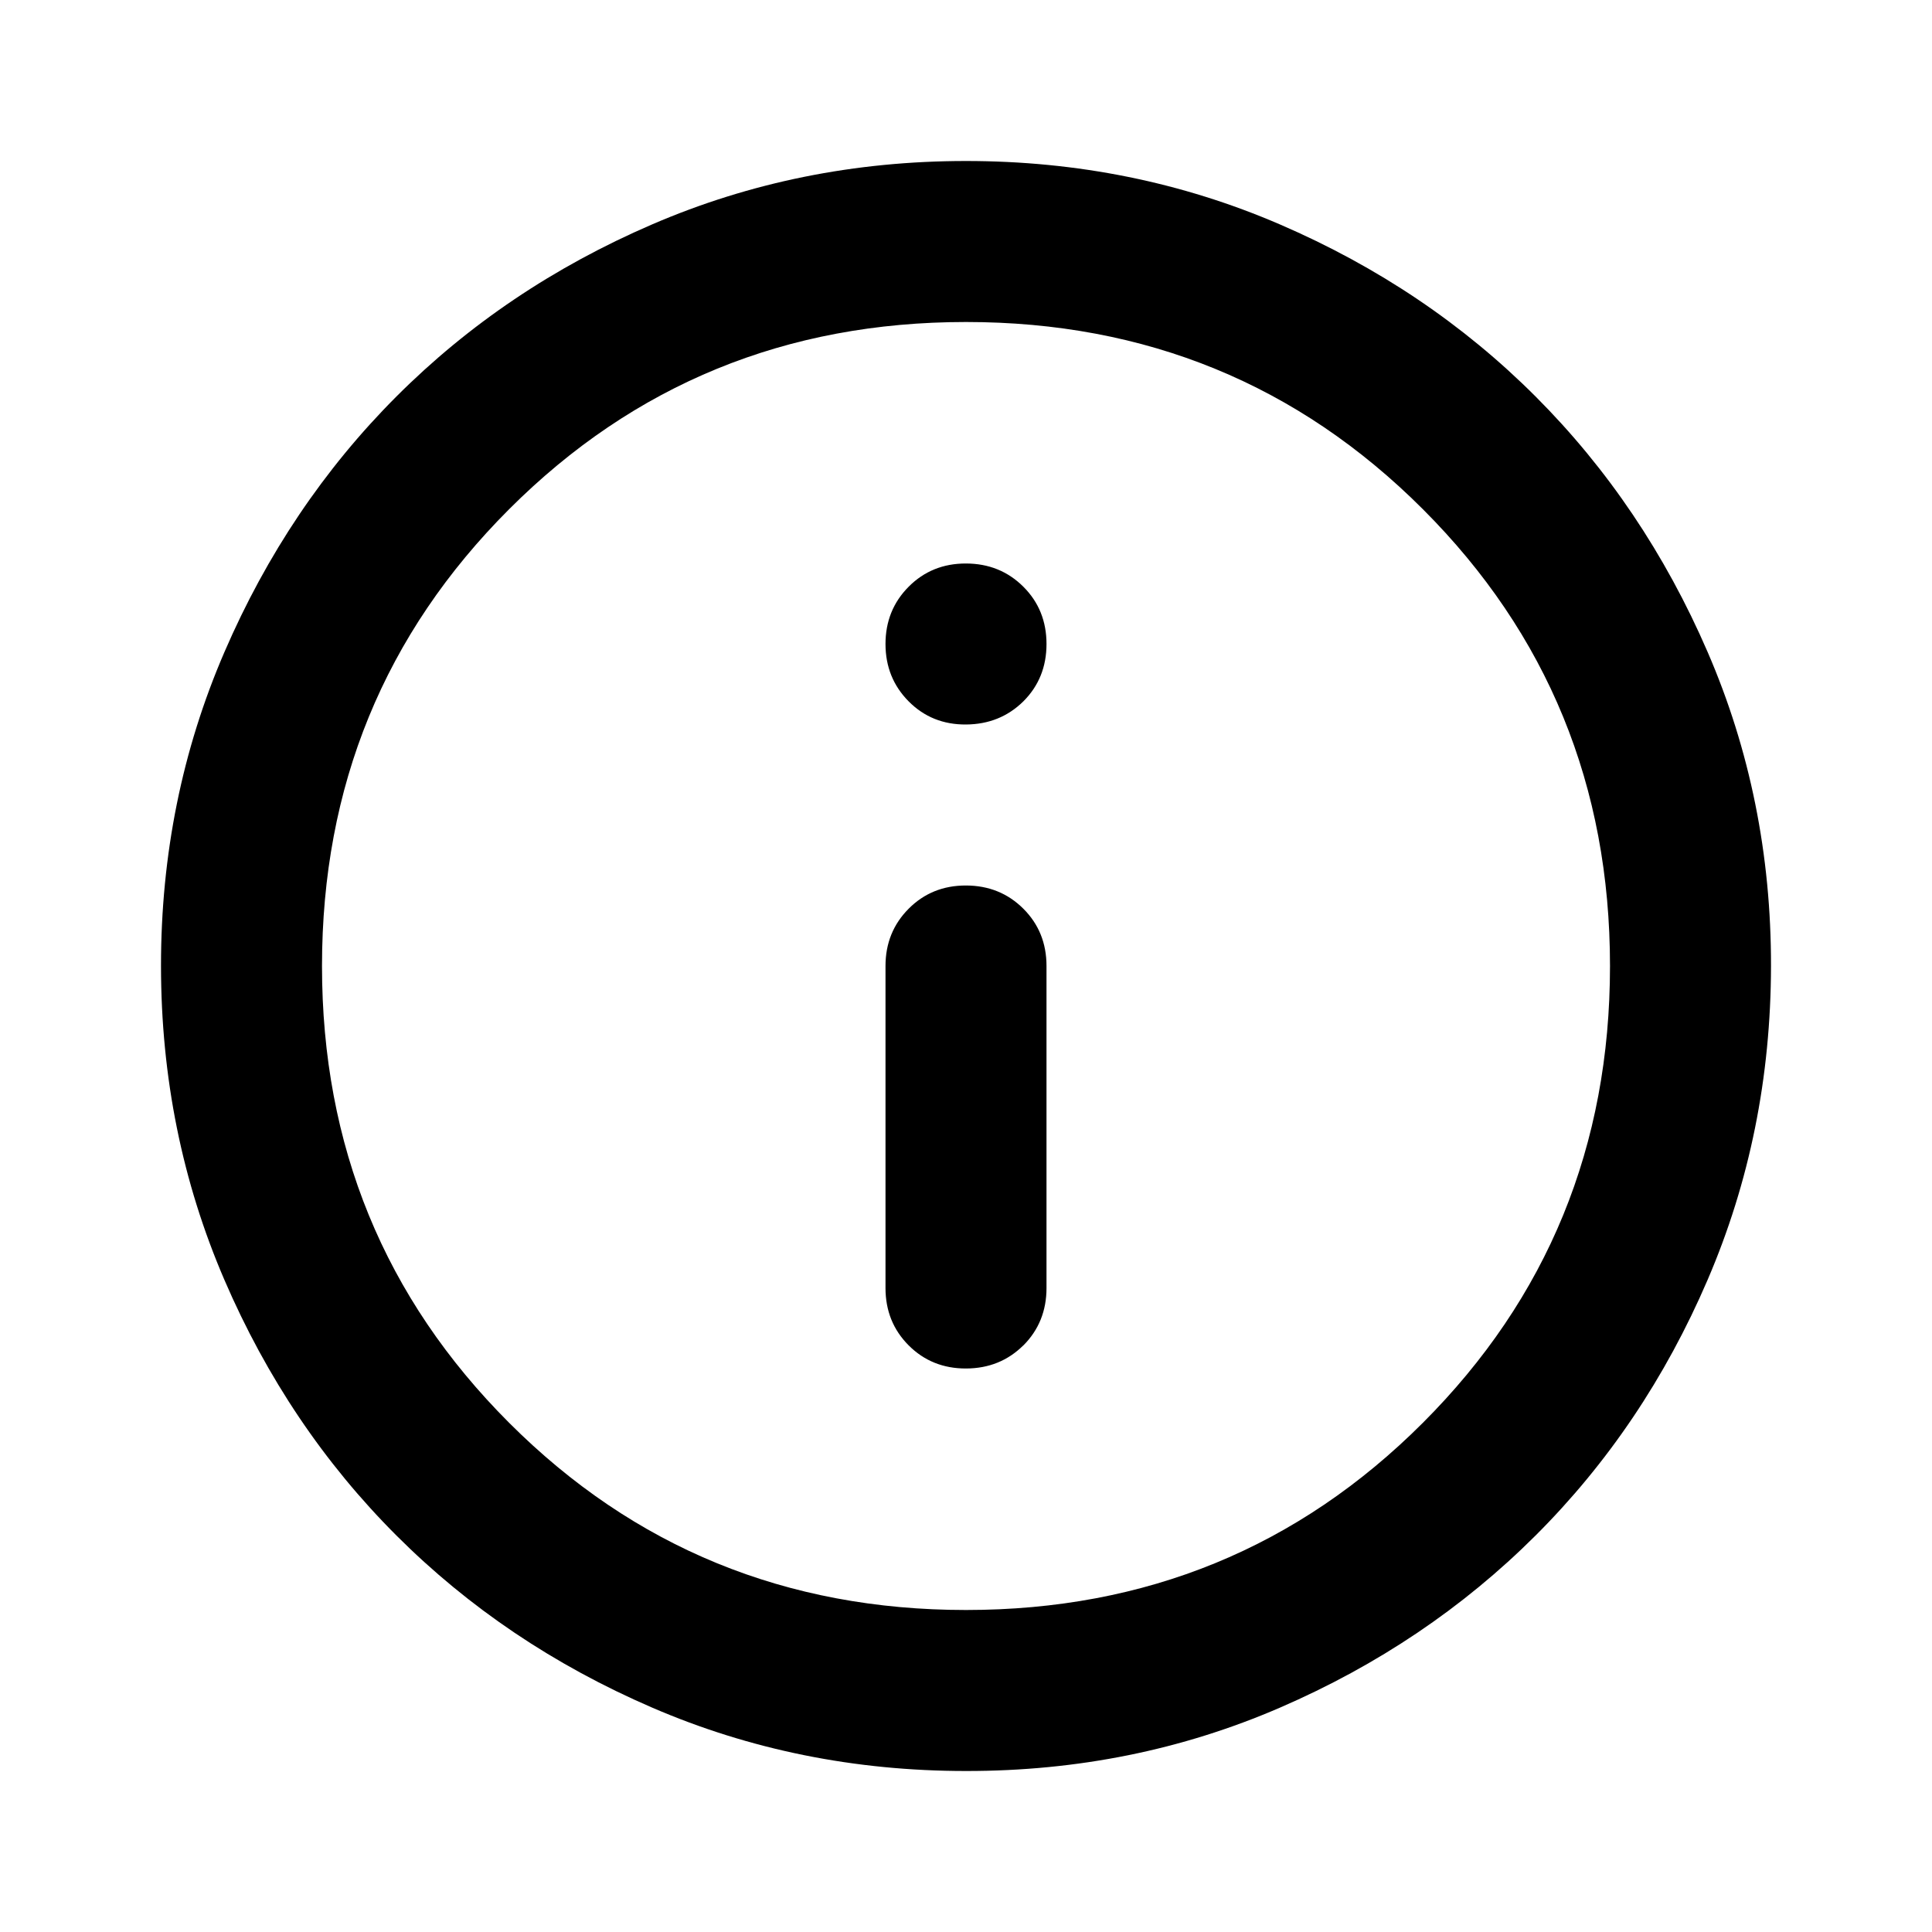
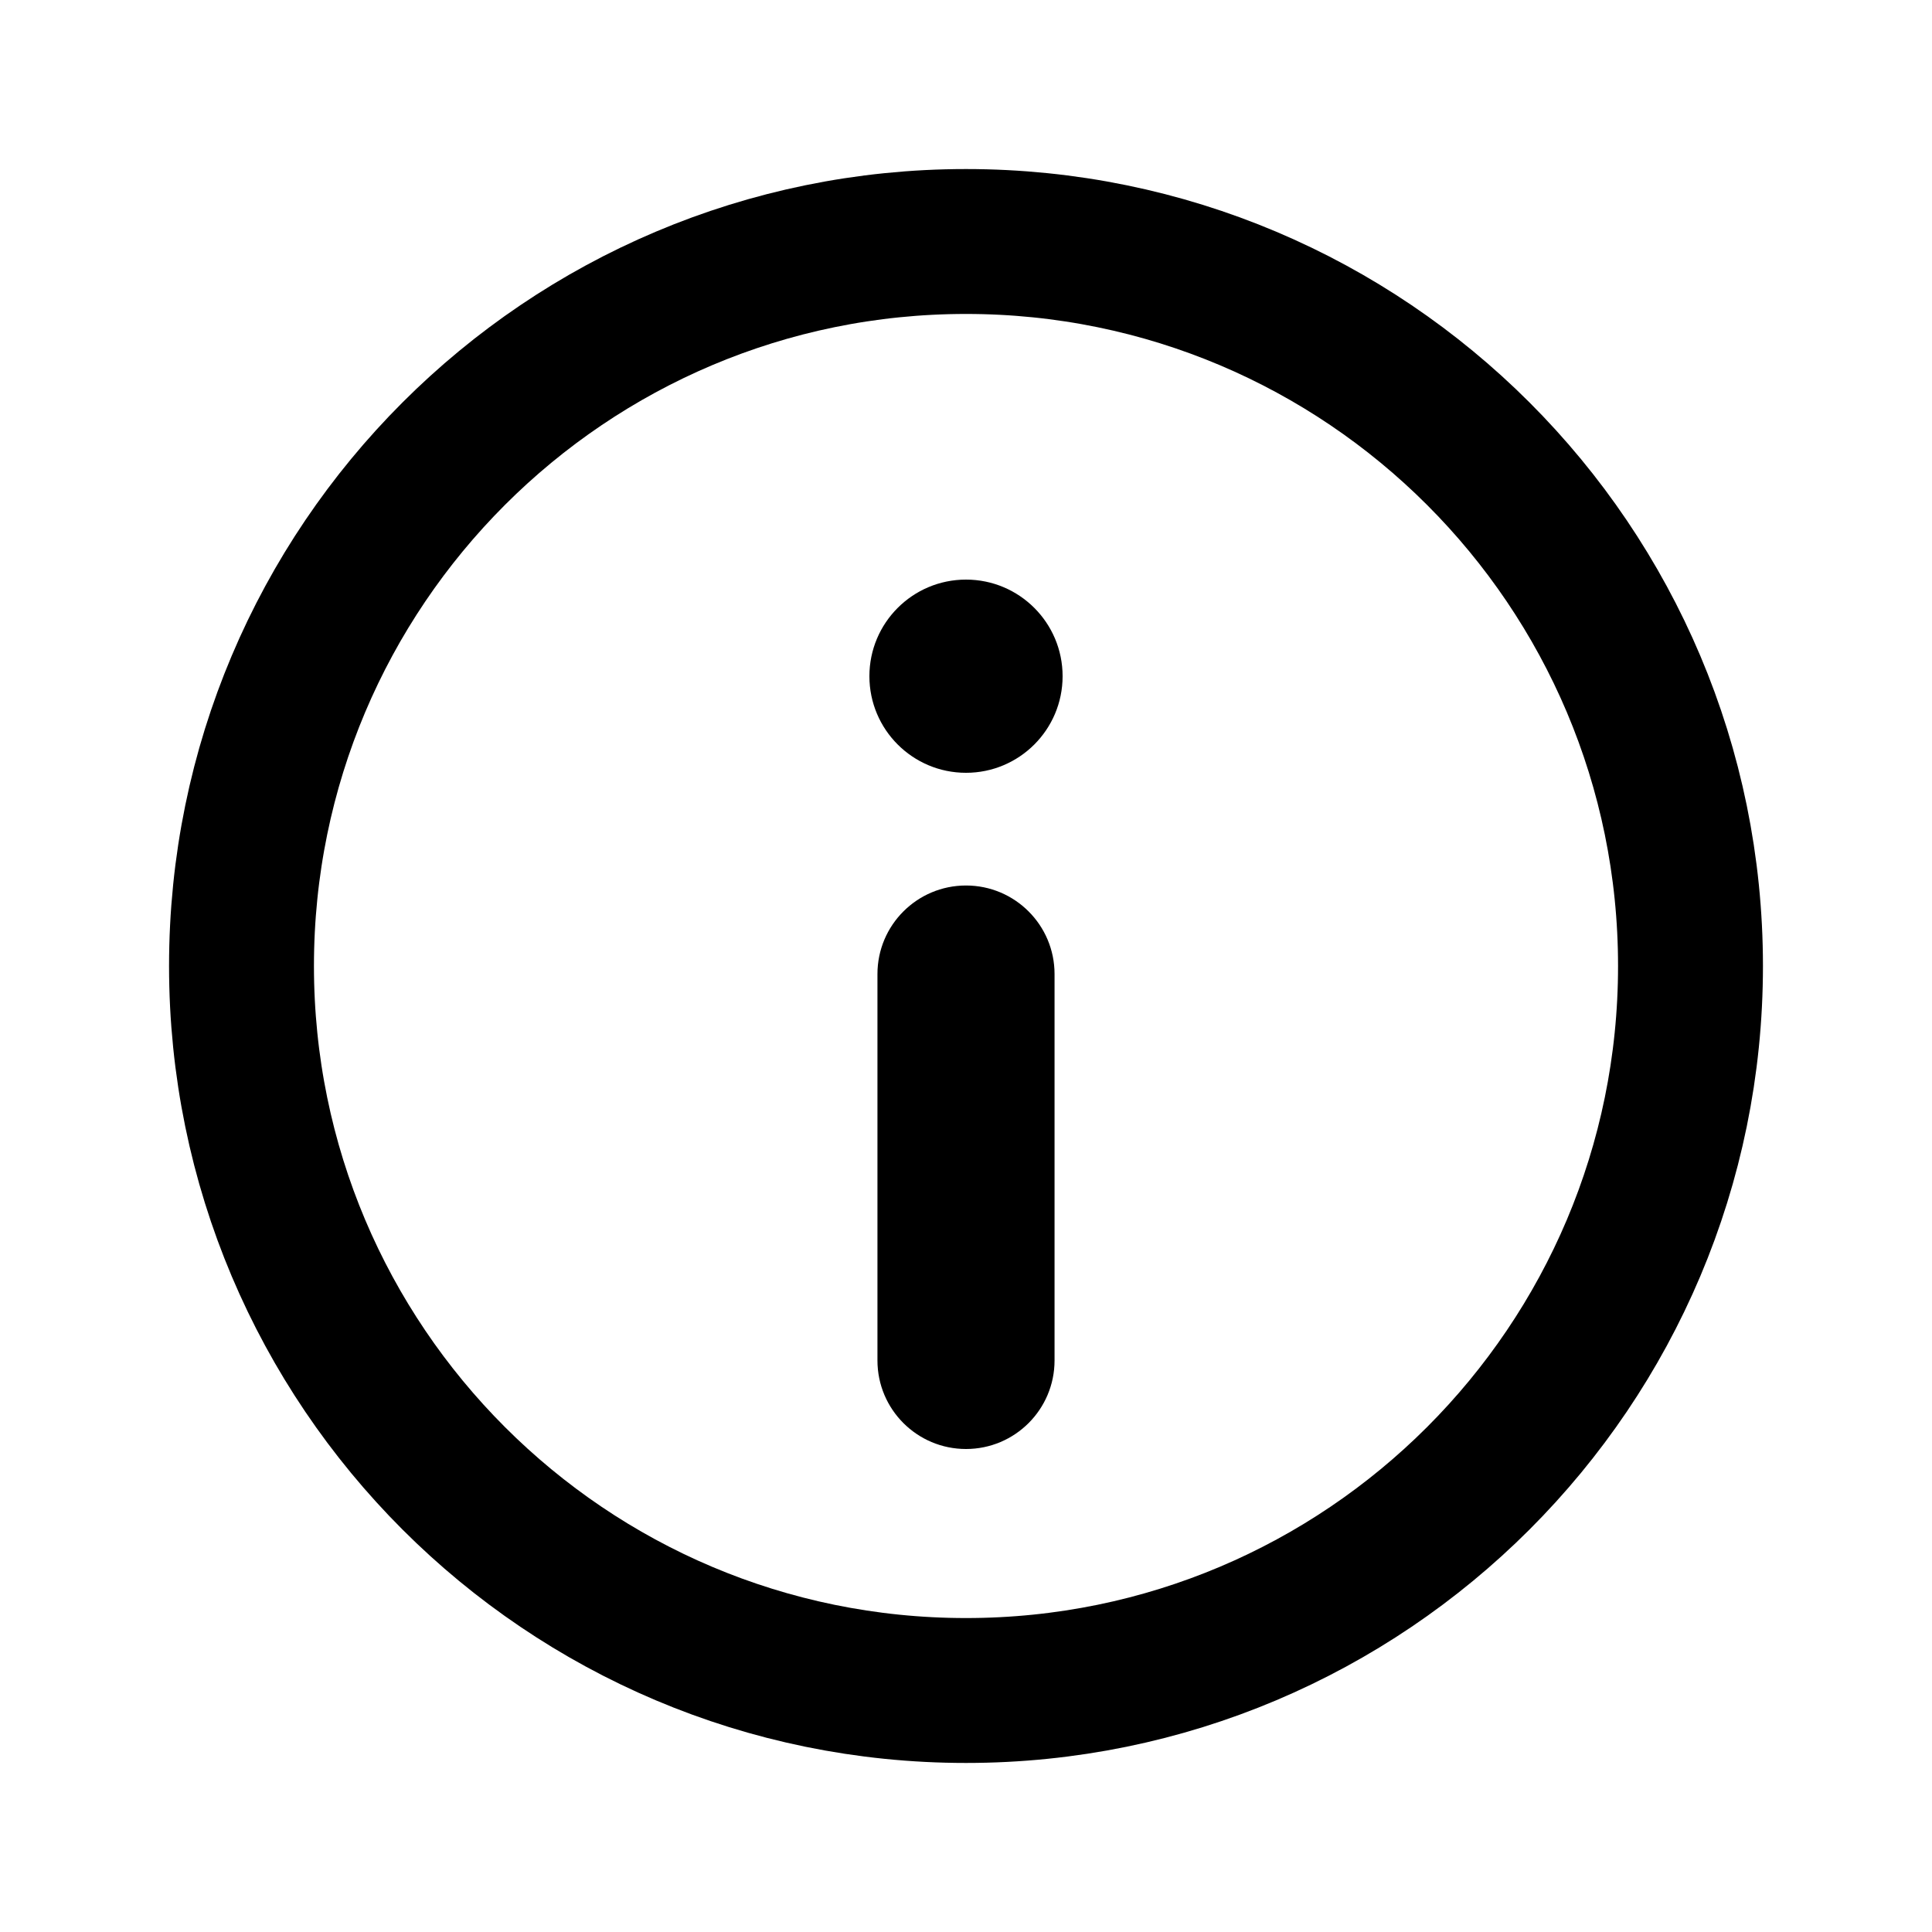
- <svg xmlns="http://www.w3.org/2000/svg" class="icon" viewBox="0 0 24 24">
-   <path class="icon-path" fill="currentColor" d="M12.713 16.713Q13 16.425 13 16v-4q0-.425-.288-.712T12 11t-.712.288T11 12v4q0 .425.288.713T12 17t.713-.288m0-8Q13 8.425 13 8t-.288-.712T12 7t-.712.288T11 8t.288.713T12 9t.713-.288M12 22q-2.075 0-3.9-.788t-3.175-2.137T2.788 15.9T2 12t.788-3.9t2.137-3.175T8.1 2.788T12 2t3.9.788t3.175 2.137T21.213 8.1T22 12t-.788 3.9t-2.137 3.175t-3.175 2.138T12 22m0-2q3.35 0 5.675-2.325T20 12t-2.325-5.675T12 4T6.325 6.325T4 12t2.325 5.675T12 20m0-8" />
+ <svg xmlns="http://www.w3.org/2000/svg" class="icon" viewBox="0 0 24 24" fill="none">
+   <circle class="icon-path" cx="12" cy="12" r="9" stroke="currentColor" stroke-width="1.8" />
+   <circle class="icon-path" cx="12" cy="8.4" r="1.2" fill="currentColor" />
+   <rect class="icon-path" x="10.9" y="11" width="2.2" height="7" rx="1.1" fill="currentColor" />
</svg>
